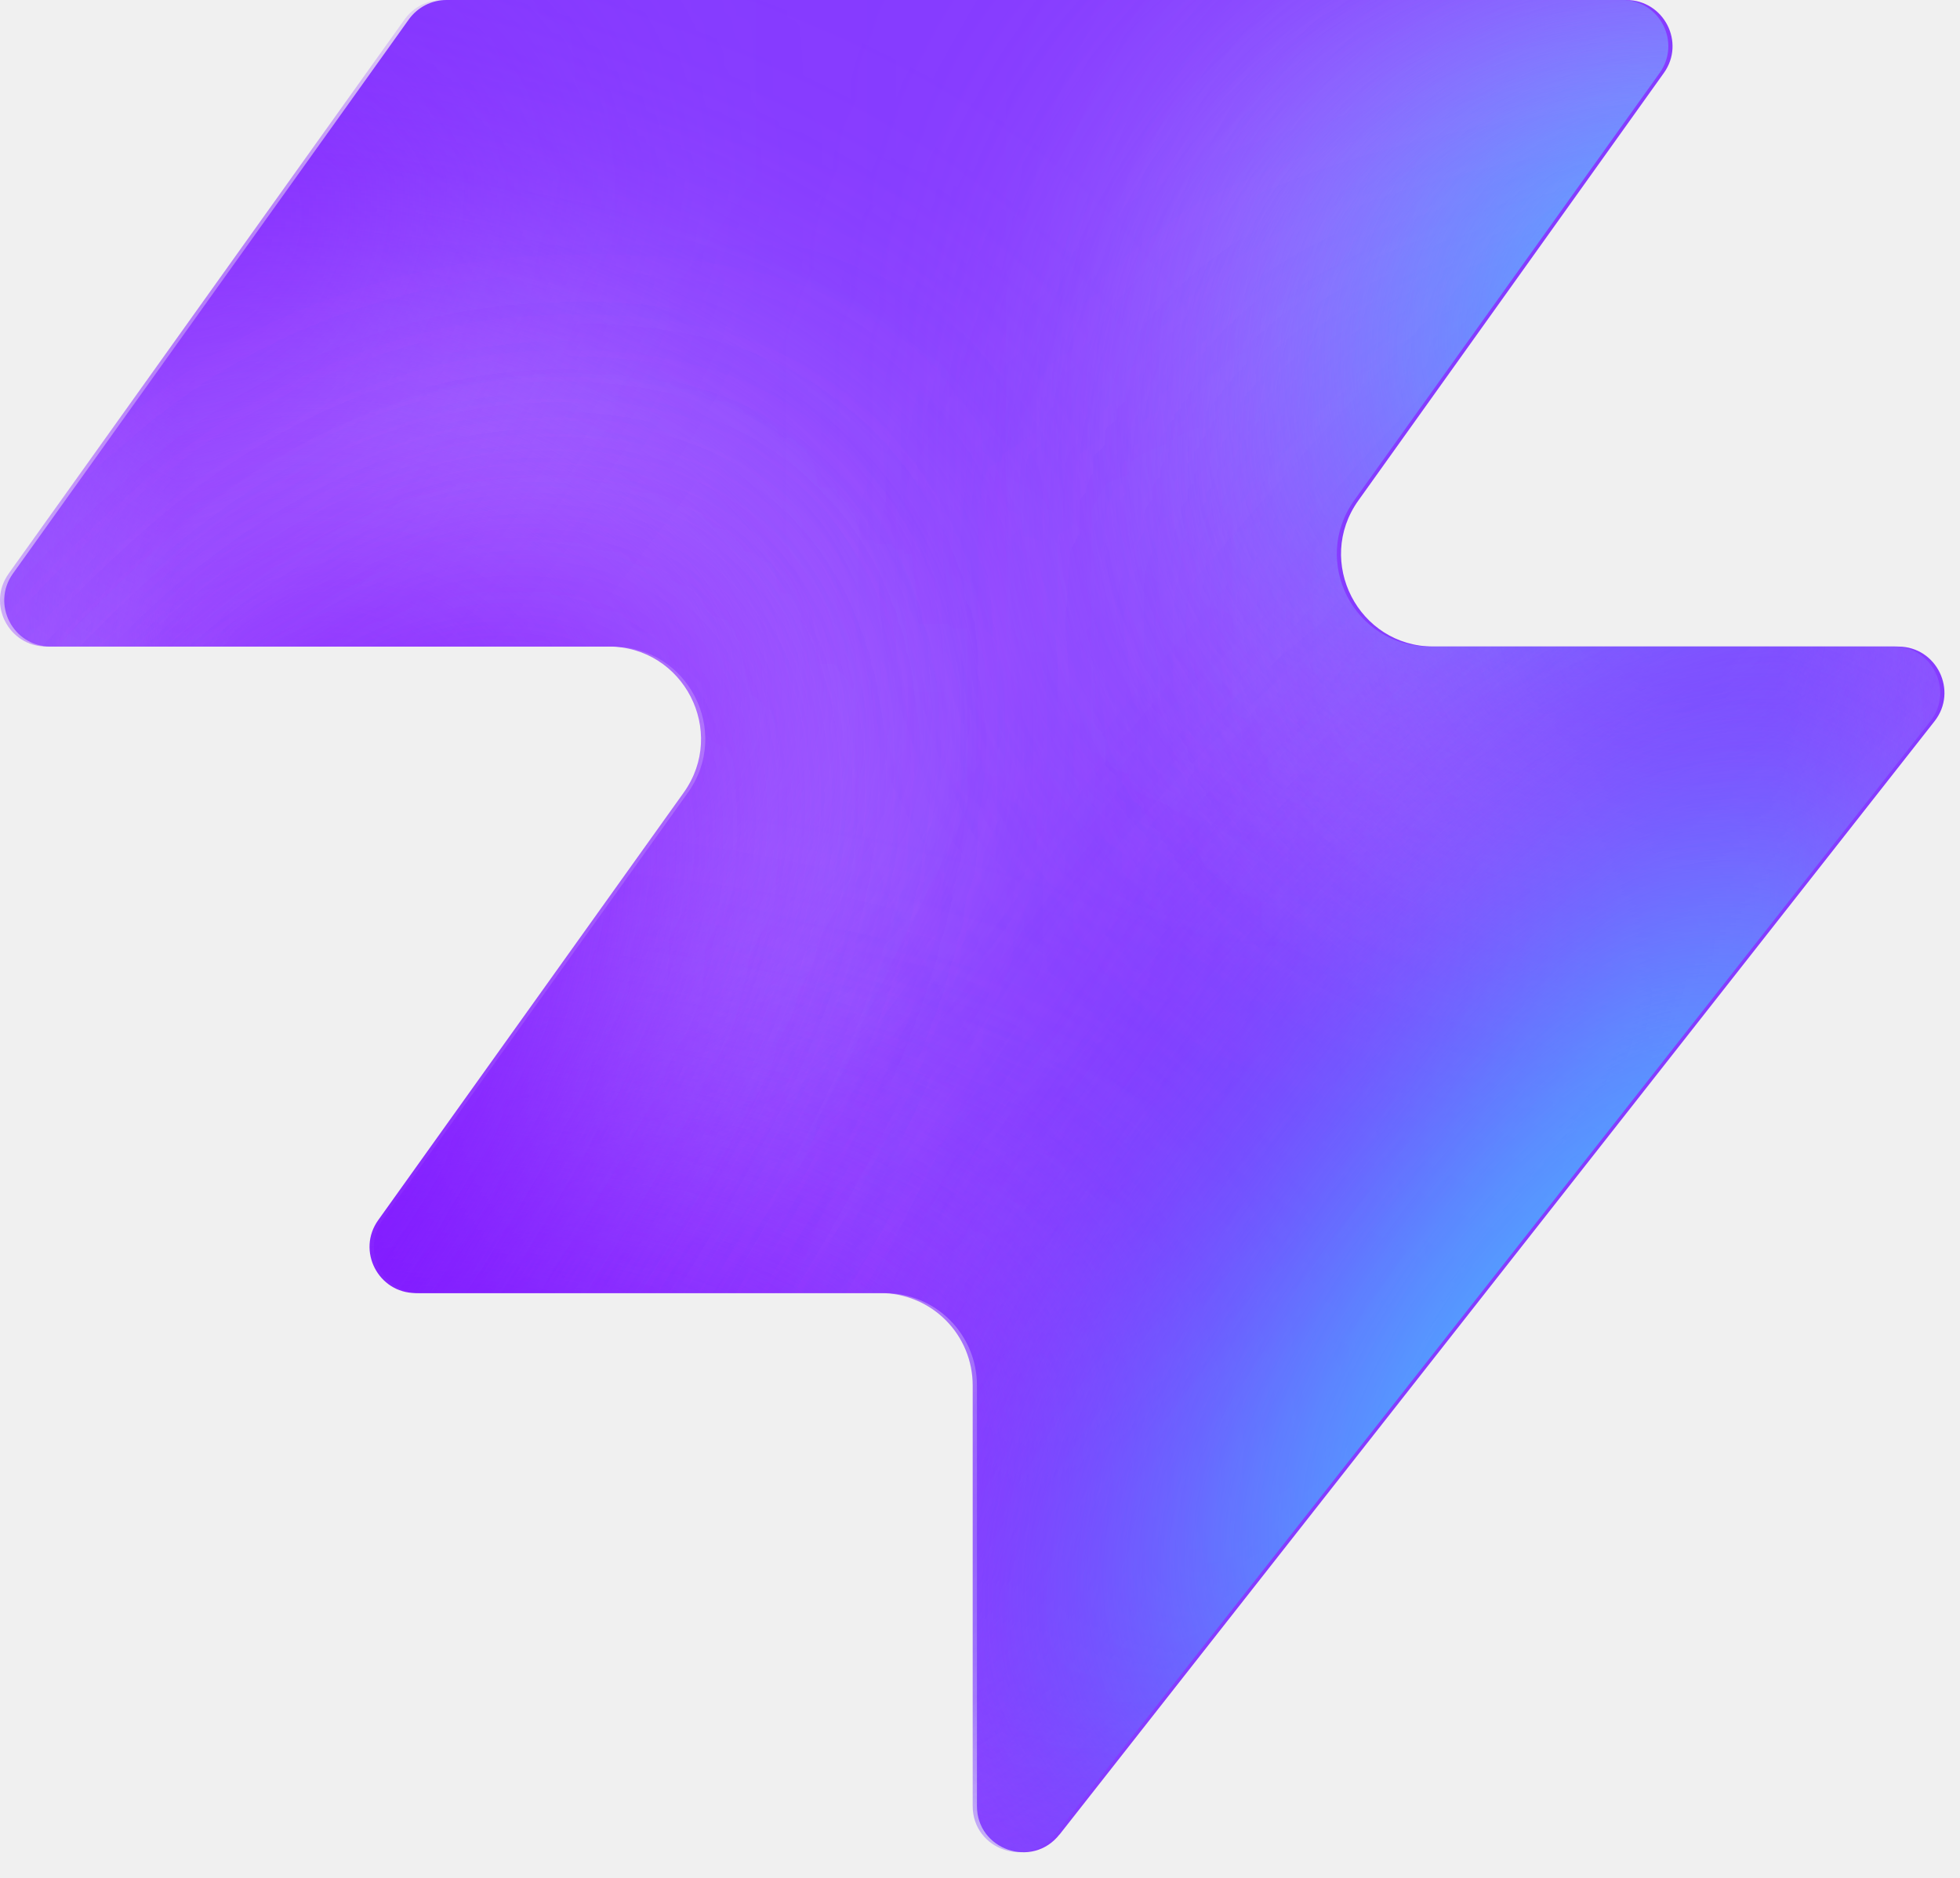
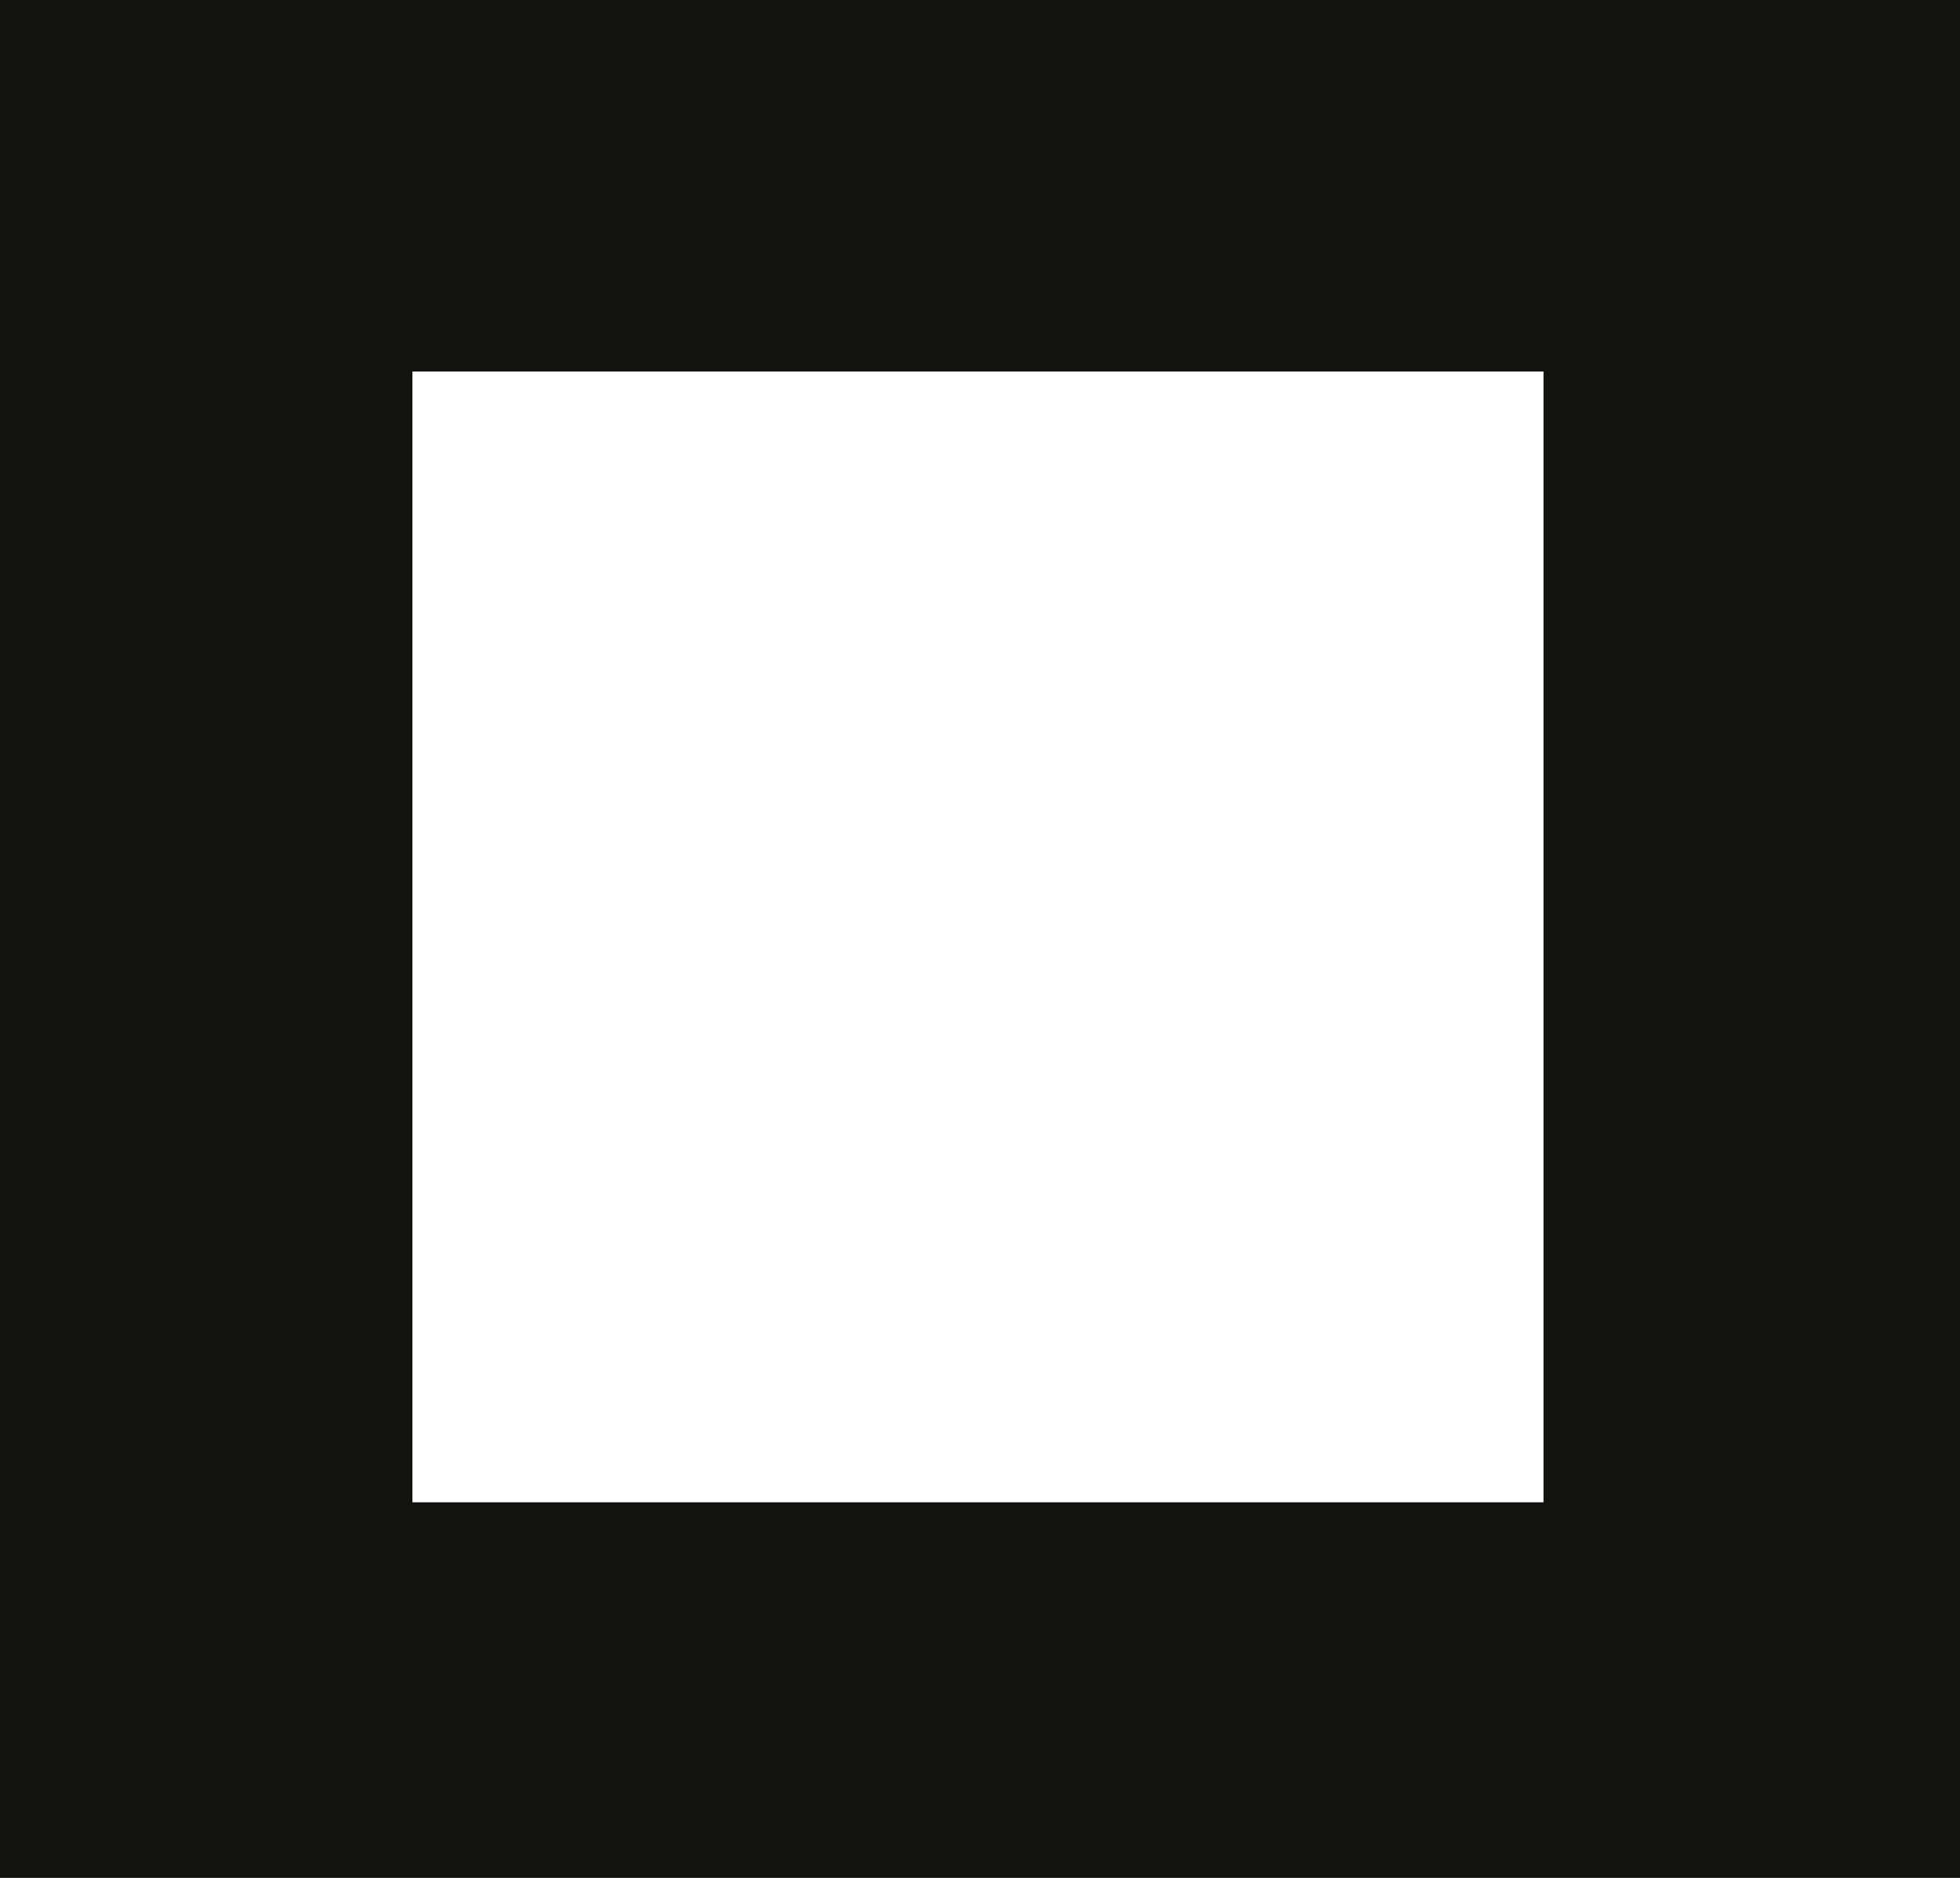
- <svg xmlns="http://www.w3.org/2000/svg" width="48" height="46" fill="none" viewBox="0 0 48 46">
-   <path fill="#863bff" d="M25.946 44.938c-.664.845-2.021.375-2.021-.698V33.937a2.26 2.26 0 0 0-2.262-2.262H10.287c-.92 0-1.456-1.04-.92-1.788l7.48-10.471c1.07-1.497 0-3.578-1.842-3.578H1.237c-.92 0-1.456-1.04-.92-1.788L10.013.474c.214-.297.556-.474.92-.474h28.894c.92 0 1.456 1.04.92 1.788l-7.48 10.471c-1.07 1.498 0 3.579 1.842 3.579h11.377c.943 0 1.473 1.088.89 1.83L25.947 44.94z" style="fill:#863bff;fill:color(display-p3 .525 .23 1);fill-opacity:1" />
-   <mask id="a" width="48" height="46" x="0" y="0" maskUnits="userSpaceOnUse" style="mask-type:alpha">
-     <path fill="#000" d="M25.842 44.938c-.664.844-2.021.375-2.021-.698V33.937a2.26 2.26 0 0 0-2.262-2.262H10.183c-.92 0-1.456-1.04-.92-1.788l7.48-10.471c1.07-1.498 0-3.579-1.842-3.579H1.133c-.92 0-1.456-1.04-.92-1.787L9.91.473c.214-.297.556-.474.92-.474h28.894c.92 0 1.456 1.04.92 1.788l-7.48 10.471c-1.07 1.498 0 3.578 1.842 3.578h11.377c.943 0 1.473 1.088.89 1.832L25.843 44.94z" style="fill:#000;fill-opacity:1" />
-   </mask>
-   <g mask="url(#a)">
-     <g filter="url(#b)">
-       <ellipse cx="5.508" cy="14.704" fill="#ede6ff" rx="5.508" ry="14.704" style="fill:#ede6ff;fill:color(display-p3 .927 .903 1);fill-opacity:1" transform="matrix(.00324 1 1 -.00324 -4.47 31.516)" />
-     </g>
-     <g filter="url(#c)">
-       <ellipse cx="10.399" cy="29.851" fill="#ede6ff" rx="10.399" ry="29.851" style="fill:#ede6ff;fill:color(display-p3 .927 .903 1);fill-opacity:1" transform="matrix(.00324 1 1 -.00324 -39.328 7.883)" />
-     </g>
-     <g filter="url(#d)">
-       <ellipse cx="5.508" cy="30.487" fill="#7e14ff" rx="5.508" ry="30.487" style="fill:#7e14ff;fill:color(display-p3 .492 .077 1);fill-opacity:1" transform="rotate(89.814 -25.913 -14.639)scale(1 -1)" />
-     </g>
-     <g filter="url(#e)">
-       <ellipse cx="5.508" cy="30.599" fill="#7e14ff" rx="5.508" ry="30.599" style="fill:#7e14ff;fill:color(display-p3 .492 .077 1);fill-opacity:1" transform="rotate(89.814 -32.644 -3.334)scale(1 -1)" />
-     </g>
-     <g filter="url(#f)">
-       <ellipse cx="5.508" cy="30.599" fill="#7e14ff" rx="5.508" ry="30.599" style="fill:#7e14ff;fill:color(display-p3 .492 .077 1);fill-opacity:1" transform="matrix(.00324 1 1 -.00324 -34.34 30.47)" />
-     </g>
-     <g filter="url(#g)">
-       <ellipse cx="14.072" cy="22.078" fill="#ede6ff" rx="14.072" ry="22.078" style="fill:#ede6ff;fill:color(display-p3 .927 .903 1);fill-opacity:1" transform="rotate(93.35 24.506 48.493)scale(-1 1)" />
-     </g>
-     <g filter="url(#h)">
-       <ellipse cx="3.47" cy="21.501" fill="#7e14ff" rx="3.47" ry="21.501" style="fill:#7e14ff;fill:color(display-p3 .492 .077 1);fill-opacity:1" transform="rotate(89.009 28.708 47.59)scale(-1 1)" />
-     </g>
-     <g filter="url(#i)">
-       <ellipse cx="3.47" cy="21.501" fill="#7e14ff" rx="3.47" ry="21.501" style="fill:#7e14ff;fill:color(display-p3 .492 .077 1);fill-opacity:1" transform="rotate(89.009 28.708 47.59)scale(-1 1)" />
-     </g>
-     <g filter="url(#j)">
-       <ellipse cx=".387" cy="8.972" fill="#7e14ff" rx="4.407" ry="29.108" style="fill:#7e14ff;fill:color(display-p3 .492 .077 1);fill-opacity:1" transform="rotate(39.51 .387 8.972)" />
-     </g>
-     <g filter="url(#k)">
-       <ellipse cx="47.523" cy="-6.092" fill="#7e14ff" rx="4.407" ry="29.108" style="fill:#7e14ff;fill:color(display-p3 .492 .077 1);fill-opacity:1" transform="rotate(37.892 47.523 -6.092)" />
-     </g>
-     <g filter="url(#l)">
-       <ellipse cx="41.412" cy="6.333" fill="#47bfff" rx="5.971" ry="9.665" style="fill:#47bfff;fill:color(display-p3 .28 .748 1);fill-opacity:1" transform="rotate(37.892 41.412 6.333)" />
-     </g>
-     <g filter="url(#m)">
-       <ellipse cx="-1.879" cy="38.332" fill="#7e14ff" rx="4.407" ry="29.108" style="fill:#7e14ff;fill:color(display-p3 .492 .077 1);fill-opacity:1" transform="rotate(37.892 -1.88 38.332)" />
-     </g>
-     <g filter="url(#n)">
-       <ellipse cx="-1.879" cy="38.332" fill="#7e14ff" rx="4.407" ry="29.108" style="fill:#7e14ff;fill:color(display-p3 .492 .077 1);fill-opacity:1" transform="rotate(37.892 -1.88 38.332)" />
-     </g>
-     <g filter="url(#o)">
-       <ellipse cx="35.651" cy="29.907" fill="#7e14ff" rx="4.407" ry="29.108" style="fill:#7e14ff;fill:color(display-p3 .492 .077 1);fill-opacity:1" transform="rotate(37.892 35.651 29.907)" />
-     </g>
-     <g filter="url(#p)">
-       <ellipse cx="38.418" cy="32.4" fill="#47bfff" rx="5.971" ry="15.297" style="fill:#47bfff;fill:color(display-p3 .28 .748 1);fill-opacity:1" transform="rotate(37.892 38.418 32.4)" />
-     </g>
-   </g>
+ <svg xmlns="http://www.w3.org/2000/svg" id="Calque_1" version="1.1" viewBox="0 0 48 46">
  <defs>
-     <filter id="b" width="60.045" height="41.654" x="-19.77" y="16.149" color-interpolation-filters="sRGB" filterUnits="userSpaceOnUse">
-       <feFlood flood-opacity="0" result="BackgroundImageFix" />
-       <feBlend in="SourceGraphic" in2="BackgroundImageFix" result="shape" />
-       <feGaussianBlur result="effect1_foregroundBlur_2002_17158" stdDeviation="7.659" />
-     </filter>
-     <filter id="c" width="90.34" height="51.437" x="-54.613" y="-7.533" color-interpolation-filters="sRGB" filterUnits="userSpaceOnUse">
-       <feFlood flood-opacity="0" result="BackgroundImageFix" />
-       <feBlend in="SourceGraphic" in2="BackgroundImageFix" result="shape" />
-       <feGaussianBlur result="effect1_foregroundBlur_2002_17158" stdDeviation="7.659" />
-     </filter>
-     <filter id="d" width="79.355" height="29.4" x="-49.64" y="2.03" color-interpolation-filters="sRGB" filterUnits="userSpaceOnUse">
-       <feFlood flood-opacity="0" result="BackgroundImageFix" />
-       <feBlend in="SourceGraphic" in2="BackgroundImageFix" result="shape" />
-       <feGaussianBlur result="effect1_foregroundBlur_2002_17158" stdDeviation="4.596" />
-     </filter>
-     <filter id="e" width="79.579" height="29.4" x="-45.045" y="20.029" color-interpolation-filters="sRGB" filterUnits="userSpaceOnUse">
-       <feFlood flood-opacity="0" result="BackgroundImageFix" />
-       <feBlend in="SourceGraphic" in2="BackgroundImageFix" result="shape" />
-       <feGaussianBlur result="effect1_foregroundBlur_2002_17158" stdDeviation="4.596" />
-     </filter>
-     <filter id="f" width="79.579" height="29.4" x="-43.513" y="21.178" color-interpolation-filters="sRGB" filterUnits="userSpaceOnUse">
-       <feFlood flood-opacity="0" result="BackgroundImageFix" />
-       <feBlend in="SourceGraphic" in2="BackgroundImageFix" result="shape" />
-       <feGaussianBlur result="effect1_foregroundBlur_2002_17158" stdDeviation="4.596" />
-     </filter>
-     <filter id="g" width="74.749" height="58.852" x="15.756" y="-17.901" color-interpolation-filters="sRGB" filterUnits="userSpaceOnUse">
-       <feFlood flood-opacity="0" result="BackgroundImageFix" />
-       <feBlend in="SourceGraphic" in2="BackgroundImageFix" result="shape" />
-       <feGaussianBlur result="effect1_foregroundBlur_2002_17158" stdDeviation="7.659" />
-     </filter>
-     <filter id="h" width="61.377" height="25.362" x="23.548" y="2.284" color-interpolation-filters="sRGB" filterUnits="userSpaceOnUse">
-       <feFlood flood-opacity="0" result="BackgroundImageFix" />
-       <feBlend in="SourceGraphic" in2="BackgroundImageFix" result="shape" />
-       <feGaussianBlur result="effect1_foregroundBlur_2002_17158" stdDeviation="4.596" />
-     </filter>
-     <filter id="i" width="61.377" height="25.362" x="23.548" y="2.284" color-interpolation-filters="sRGB" filterUnits="userSpaceOnUse">
-       <feFlood flood-opacity="0" result="BackgroundImageFix" />
-       <feBlend in="SourceGraphic" in2="BackgroundImageFix" result="shape" />
-       <feGaussianBlur result="effect1_foregroundBlur_2002_17158" stdDeviation="4.596" />
-     </filter>
-     <filter id="j" width="56.045" height="63.649" x="-27.636" y="-22.853" color-interpolation-filters="sRGB" filterUnits="userSpaceOnUse">
-       <feFlood flood-opacity="0" result="BackgroundImageFix" />
-       <feBlend in="SourceGraphic" in2="BackgroundImageFix" result="shape" />
-       <feGaussianBlur result="effect1_foregroundBlur_2002_17158" stdDeviation="4.596" />
-     </filter>
-     <filter id="k" width="54.814" height="64.646" x="20.116" y="-38.415" color-interpolation-filters="sRGB" filterUnits="userSpaceOnUse">
-       <feFlood flood-opacity="0" result="BackgroundImageFix" />
-       <feBlend in="SourceGraphic" in2="BackgroundImageFix" result="shape" />
-       <feGaussianBlur result="effect1_foregroundBlur_2002_17158" stdDeviation="4.596" />
-     </filter>
-     <filter id="l" width="33.541" height="35.313" x="24.641" y="-11.323" color-interpolation-filters="sRGB" filterUnits="userSpaceOnUse">
-       <feFlood flood-opacity="0" result="BackgroundImageFix" />
-       <feBlend in="SourceGraphic" in2="BackgroundImageFix" result="shape" />
-       <feGaussianBlur result="effect1_foregroundBlur_2002_17158" stdDeviation="4.596" />
-     </filter>
-     <filter id="m" width="54.814" height="64.646" x="-29.286" y="6.009" color-interpolation-filters="sRGB" filterUnits="userSpaceOnUse">
-       <feFlood flood-opacity="0" result="BackgroundImageFix" />
-       <feBlend in="SourceGraphic" in2="BackgroundImageFix" result="shape" />
-       <feGaussianBlur result="effect1_foregroundBlur_2002_17158" stdDeviation="4.596" />
-     </filter>
-     <filter id="n" width="54.814" height="64.646" x="-29.286" y="6.009" color-interpolation-filters="sRGB" filterUnits="userSpaceOnUse">
-       <feFlood flood-opacity="0" result="BackgroundImageFix" />
-       <feBlend in="SourceGraphic" in2="BackgroundImageFix" result="shape" />
-       <feGaussianBlur result="effect1_foregroundBlur_2002_17158" stdDeviation="4.596" />
-     </filter>
-     <filter id="o" width="54.814" height="64.646" x="8.244" y="-2.416" color-interpolation-filters="sRGB" filterUnits="userSpaceOnUse">
-       <feFlood flood-opacity="0" result="BackgroundImageFix" />
-       <feBlend in="SourceGraphic" in2="BackgroundImageFix" result="shape" />
-       <feGaussianBlur result="effect1_foregroundBlur_2002_17158" stdDeviation="4.596" />
-     </filter>
-     <filter id="p" width="39.409" height="43.623" x="18.713" y="10.588" color-interpolation-filters="sRGB" filterUnits="userSpaceOnUse">
-       <feFlood flood-opacity="0" result="BackgroundImageFix" />
-       <feBlend in="SourceGraphic" in2="BackgroundImageFix" result="shape" />
-       <feGaussianBlur result="effect1_foregroundBlur_2002_17158" stdDeviation="4.596" />
-     </filter>
+     <style>
+       .st0 {
+         fill: #fff;
+       }
+ 
+       .st1 {
+         fill: #121311;
+       }
+     </style>
  </defs>
+   <rect class="st1" width="48" height="46" />
+   <rect class="st0" x="10.1" y="9.1" width="27.7" height="27.7" />
</svg>
